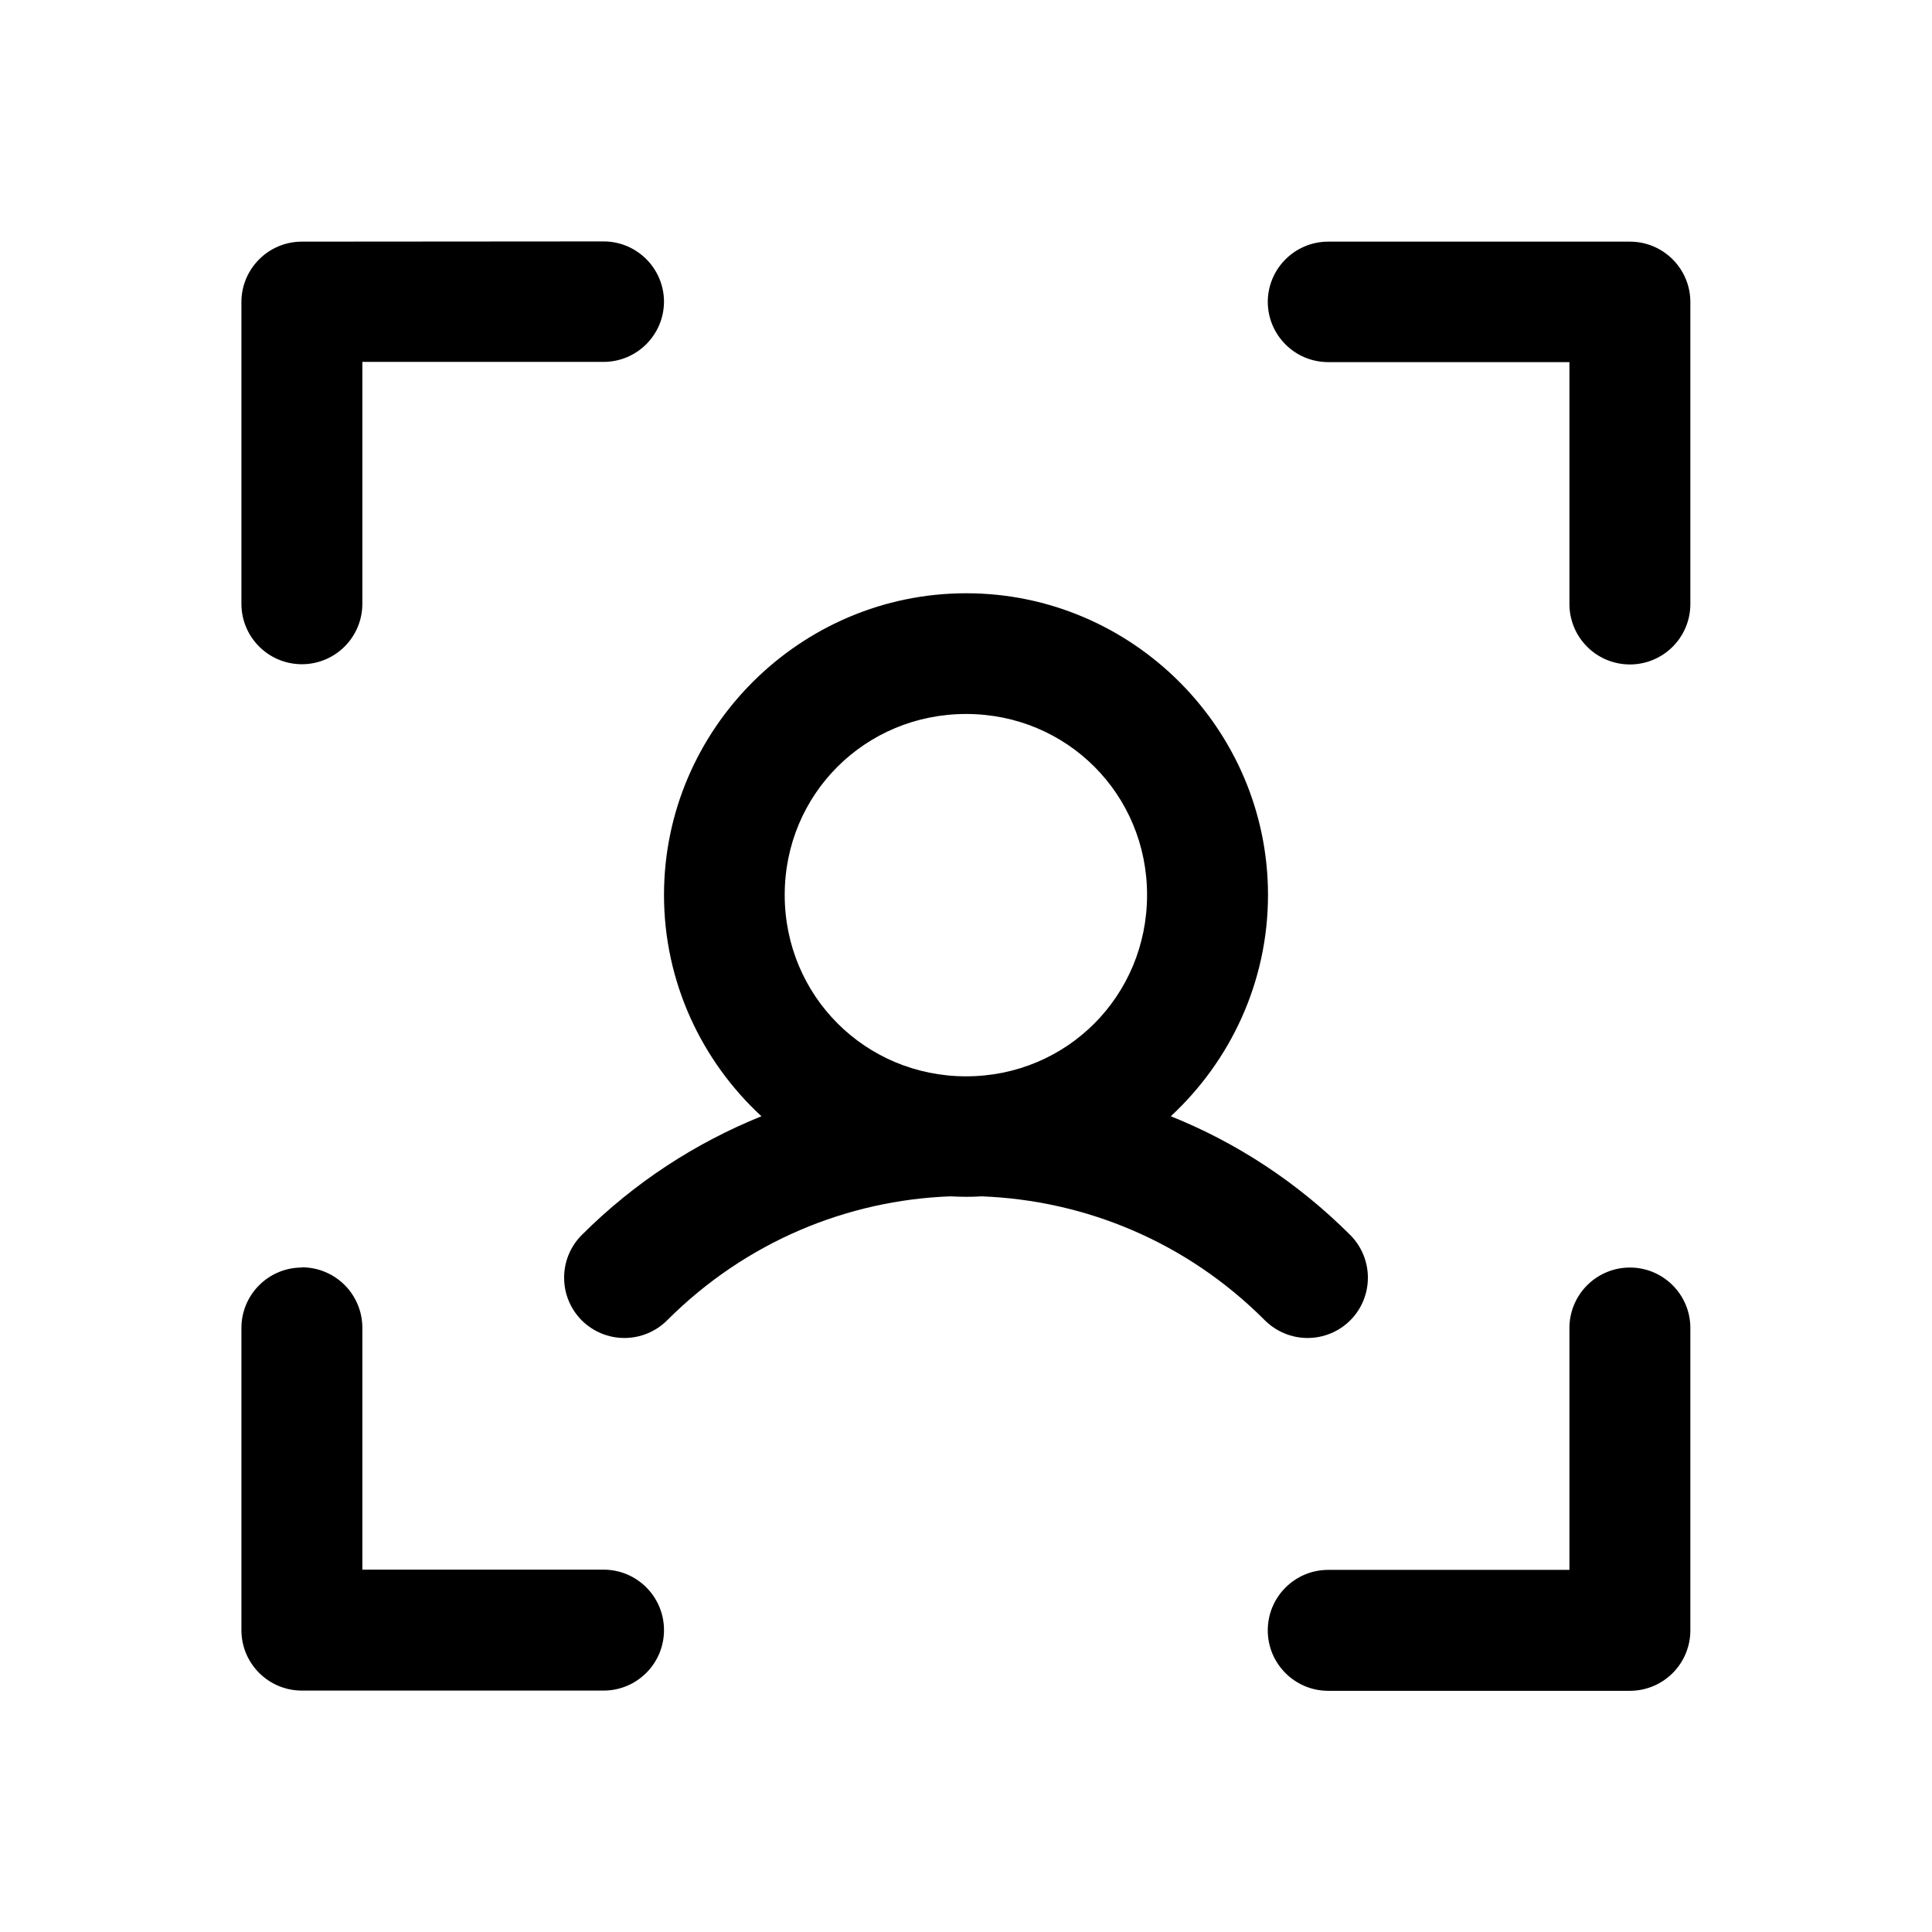
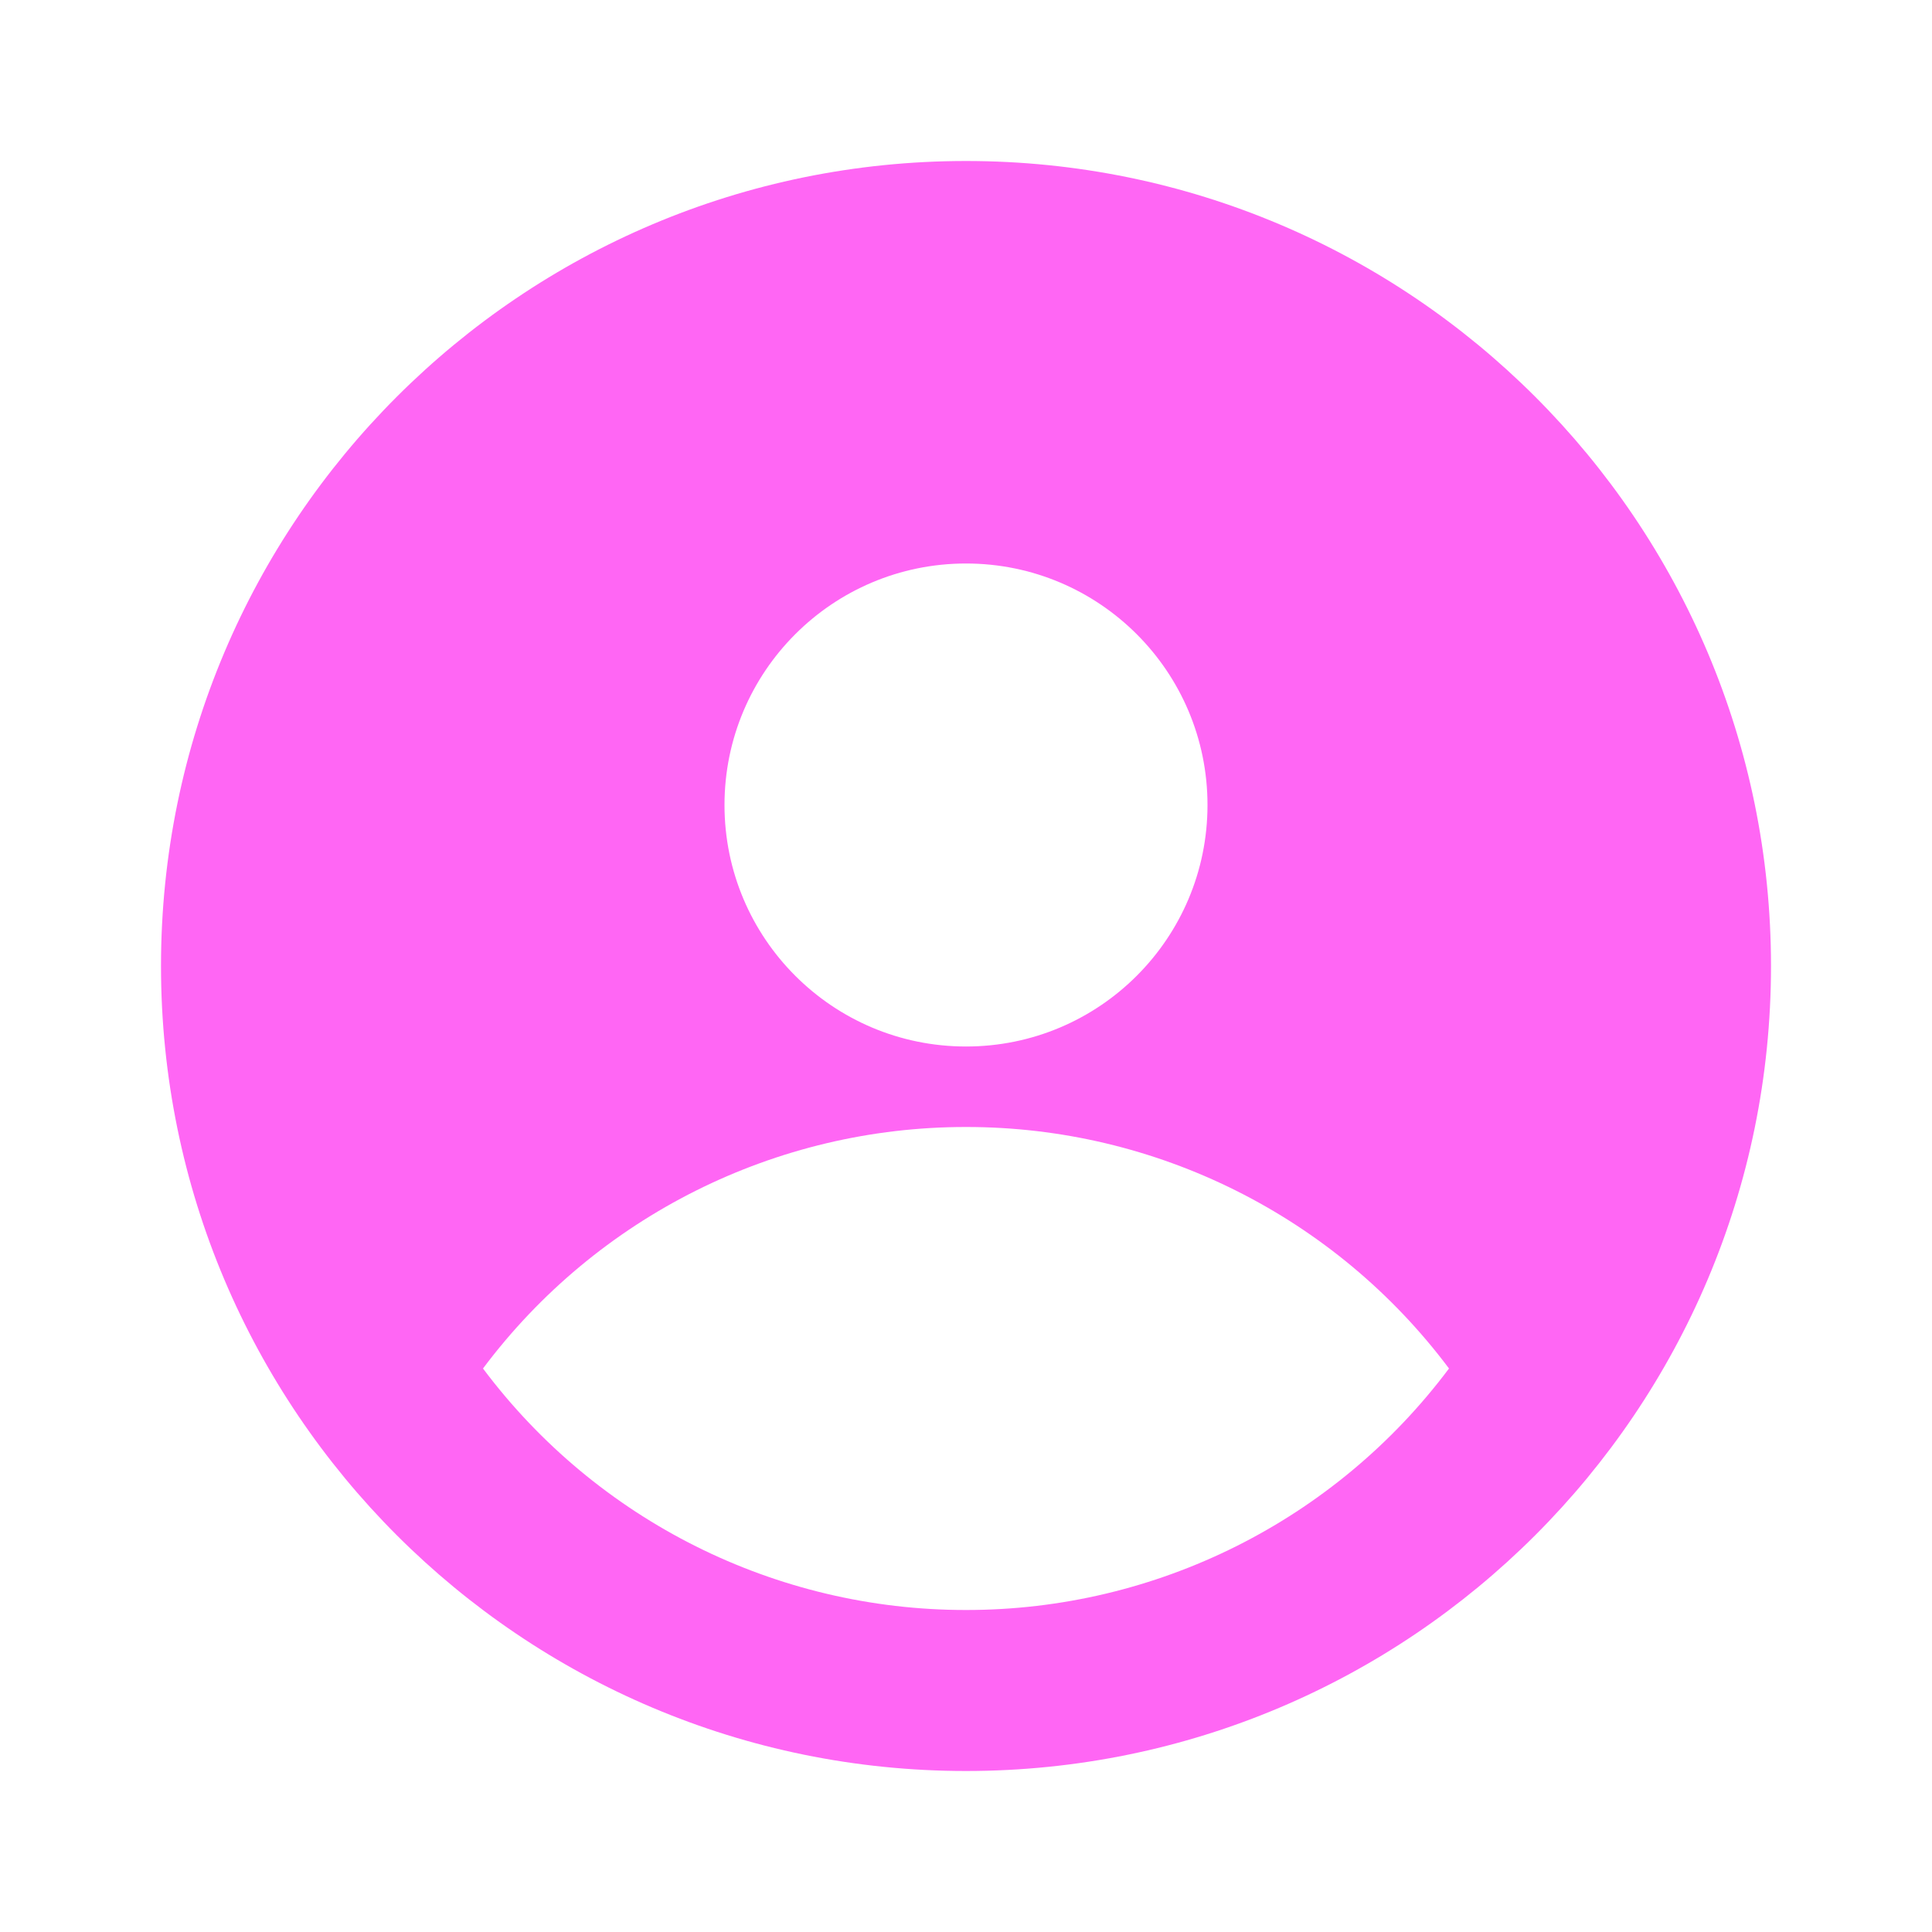
- <svg xmlns="http://www.w3.org/2000/svg" width="32" height="32" viewBox="0 0 8.467 8.467" id="user">
-   <path style="-inkscape-stroke:none" d="m 324.834,2.801 a 0.265,0.265 0 0 0 -0.264,0.264 v 1.322 a 0.265,0.265 0 0 0 0.264,0.266 0.265,0.265 0 0 0 0.266,-0.266 V 3.328 h 1.058 a 0.265,0.265 0 0 0 0.264,-0.264 0.265,0.265 0 0 0 -0.264,-0.264 z m 4.498,0 a 0.265,0.265 0 0 0 -0.264,0.264 0.265,0.265 0 0 0 0.264,0.264 h 1.058 v 1.059 a 0.265,0.265 0 0 0 0.266,0.266 0.265,0.265 0 0 0 0.264,-0.266 V 3.064 A 0.265,0.265 0 0 0 330.656,2.801 Z m -1.586,1.541 c -0.727,-3.7e-6 -1.324,0.595 -1.324,1.322 0,0.382 0.165,0.728 0.427,0.97 -0.287,0.116 -0.556,0.289 -0.788,0.521 a 0.265,0.265 0 0 0 0,0.373 0.265,0.265 0 0 0 0.375,0 c 0.345,-0.345 0.79,-0.526 1.24,-0.543 0.023,0.001 0.047,0.002 0.07,0.002 0.023,-1e-7 0.045,-3.989e-4 0.068,-0.002 0.45,0.017 0.896,0.197 1.241,0.543 a 0.265,0.265 0 0 0 0.375,0 0.265,0.265 0 0 0 0,-0.373 c -0.232,-0.232 -0.5,-0.406 -0.787,-0.521 0.261,-0.242 0.426,-0.588 0.426,-0.97 0,-0.727 -0.595,-1.322 -1.322,-1.322 z m 0,0.529 c 0.442,2e-6 0.793,0.352 0.793,0.793 0,0.442 -0.351,0.795 -0.793,0.795 -0.442,2.2e-6 -0.795,-0.353 -0.795,-0.795 0,-0.442 0.353,-0.793 0.795,-0.793 z m -2.912,2.426 a 0.265,0.265 0 0 0 -0.264,0.266 V 8.885 a 0.265,0.265 0 0 0 0.264,0.266 h 1.324 a 0.265,0.265 0 0 0 0.264,-0.266 0.265,0.265 0 0 0 -0.264,-0.264 h -1.058 V 7.562 a 0.265,0.265 0 0 0 -0.266,-0.266 z m 5.822,0 a 0.265,0.265 0 0 0 -0.266,0.266 v 1.059 h -1.058 a 0.265,0.265 0 0 0 -0.264,0.264 0.265,0.265 0 0 0 0.264,0.266 H 330.656 A 0.265,0.265 0 0 0 330.92,8.885 V 7.562 A 0.265,0.265 0 0 0 330.656,7.297 Z" color="#000" transform="translate(-323.512 -1.742)" />
+ <svg xmlns="http://www.w3.org/2000/svg" fill="none" viewBox="0 0 24 24" id="User">
+   <path fill="#ff66f4" fill-rule="evenodd" d="M12 22c5.523 0 10-4.477 10-10S17.523 2 12 2 2 6.477 2 12s4.477 10 10 10Zm3-12a3 3 0 1 1-6 0 3 3 0 0 1 6 0Zm-9 7a7.489 7.489 0 0 1 6-3 7.489 7.489 0 0 1 6 3 7.489 7.489 0 0 1-6 3 7.489 7.489 0 0 1-6-3Z" clip-rule="evenodd" class="color000000 svgShape" />
</svg>
